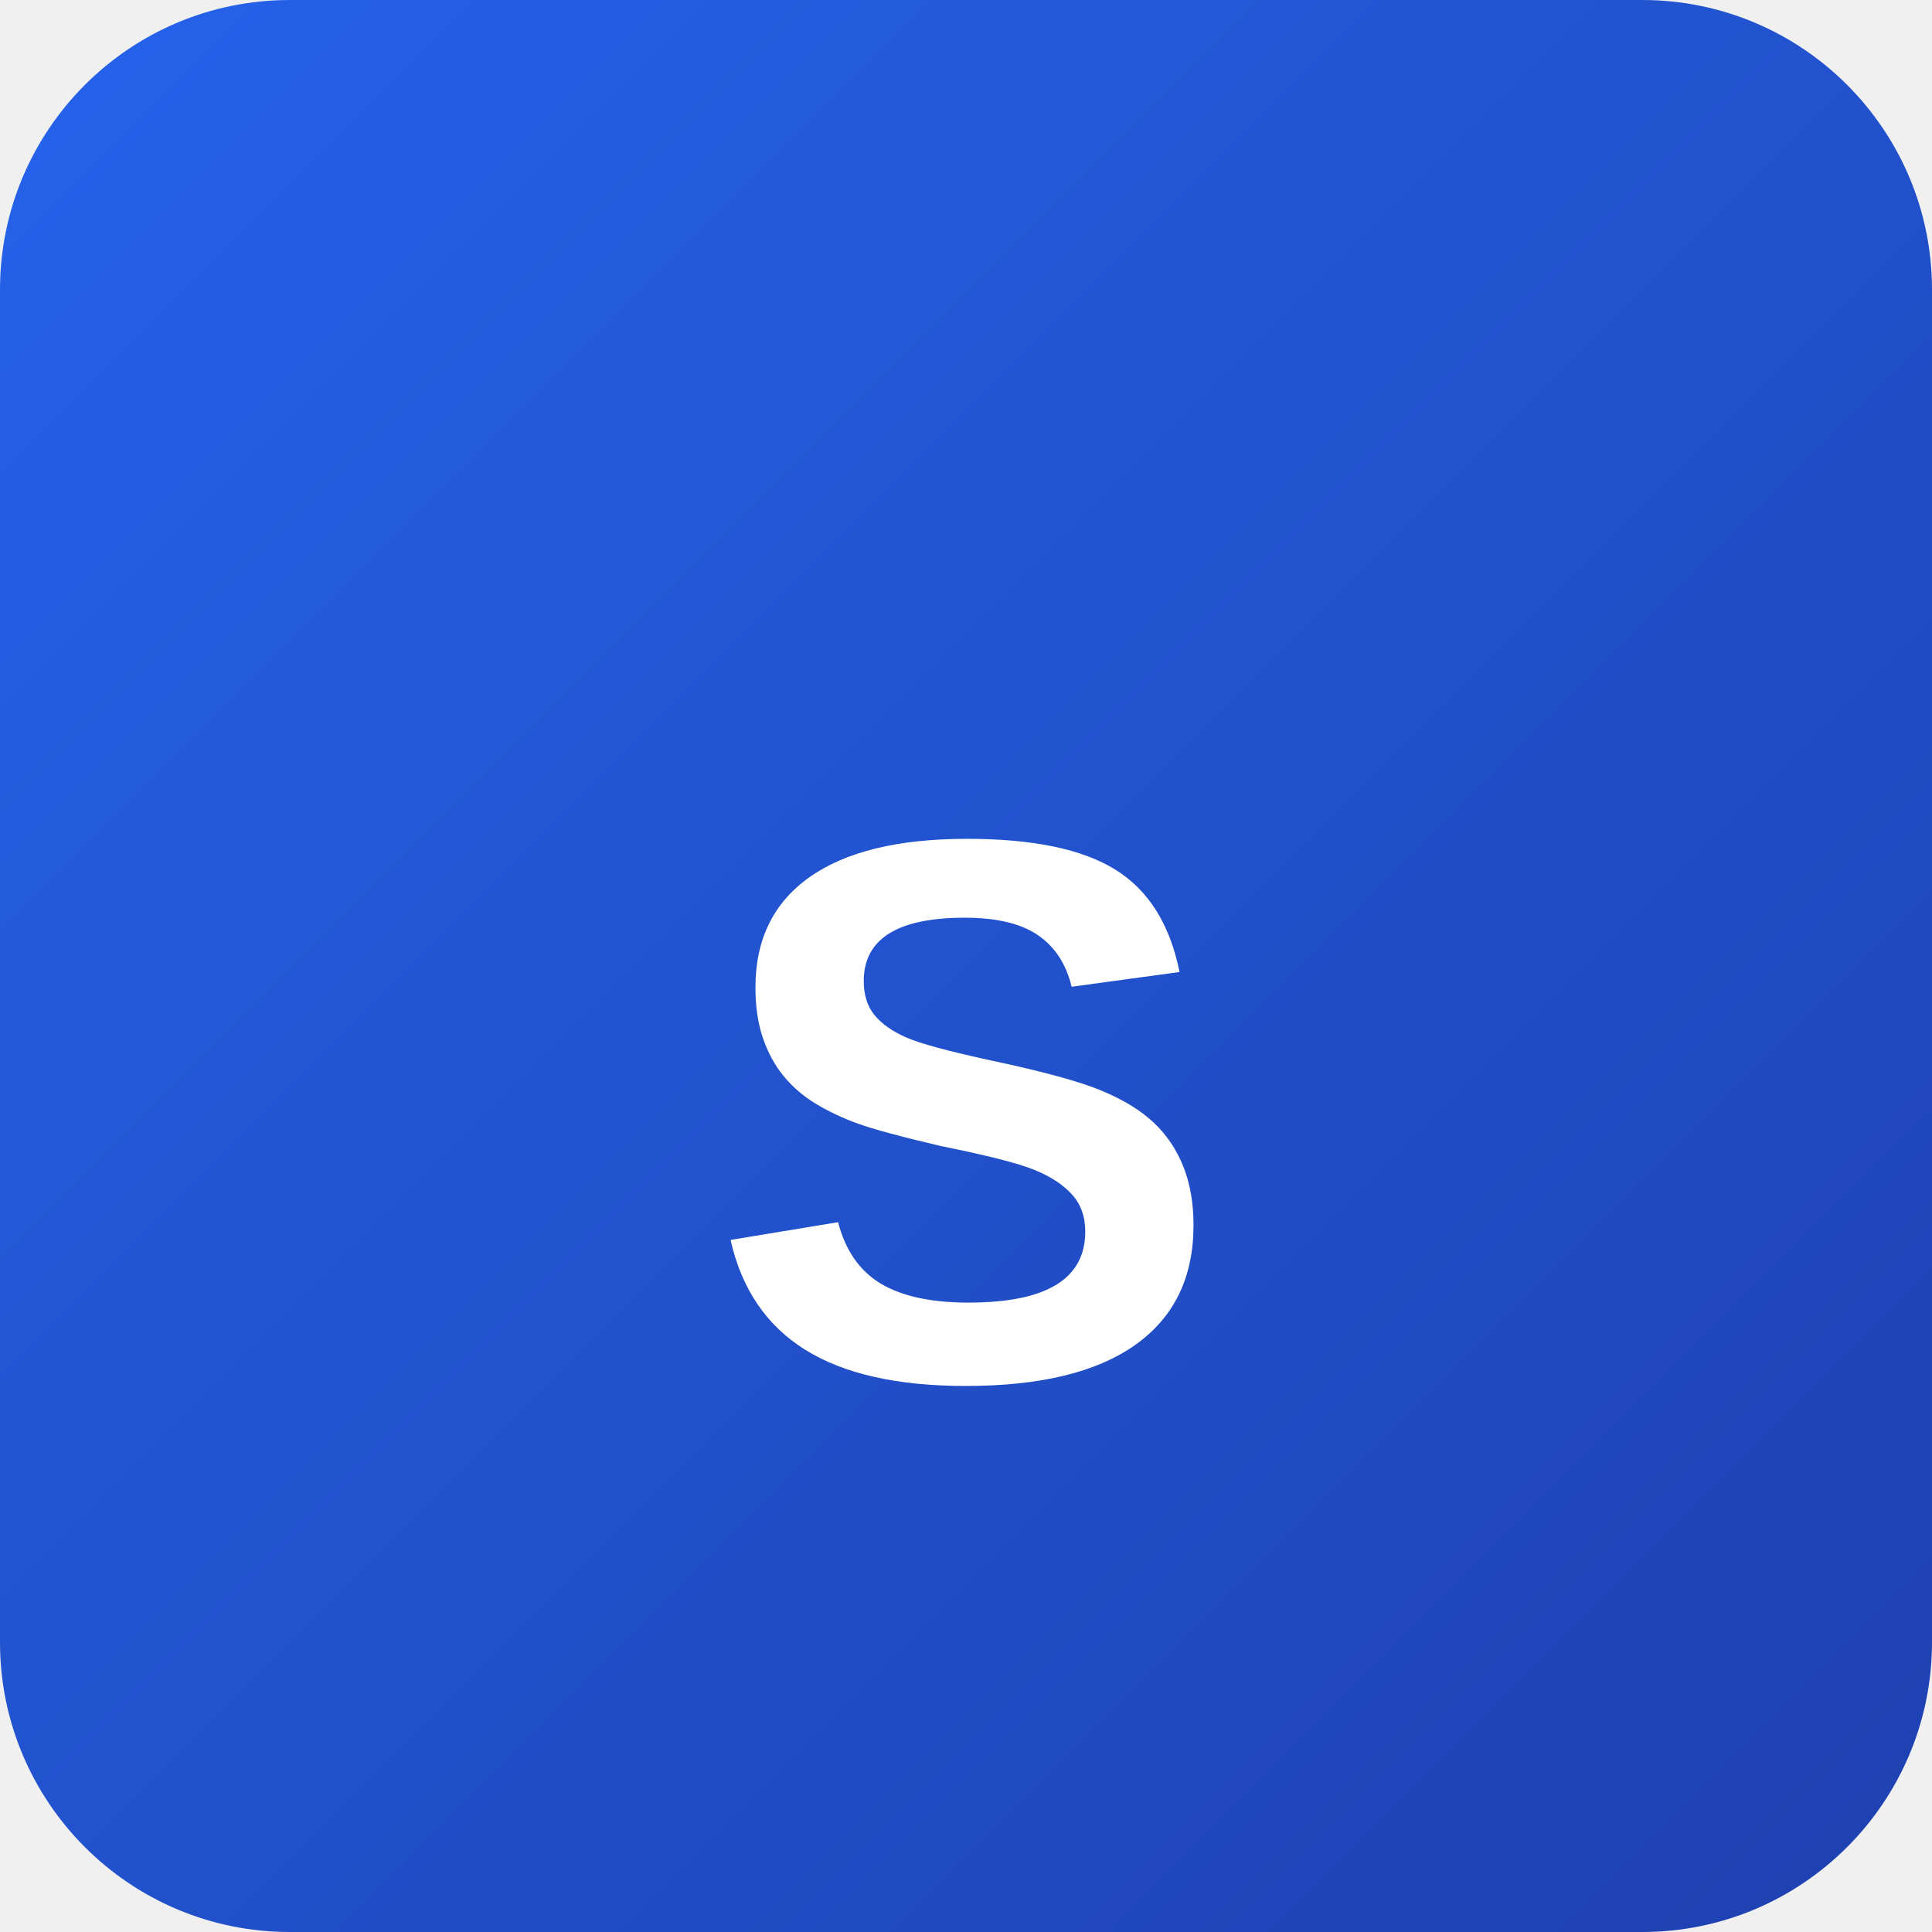
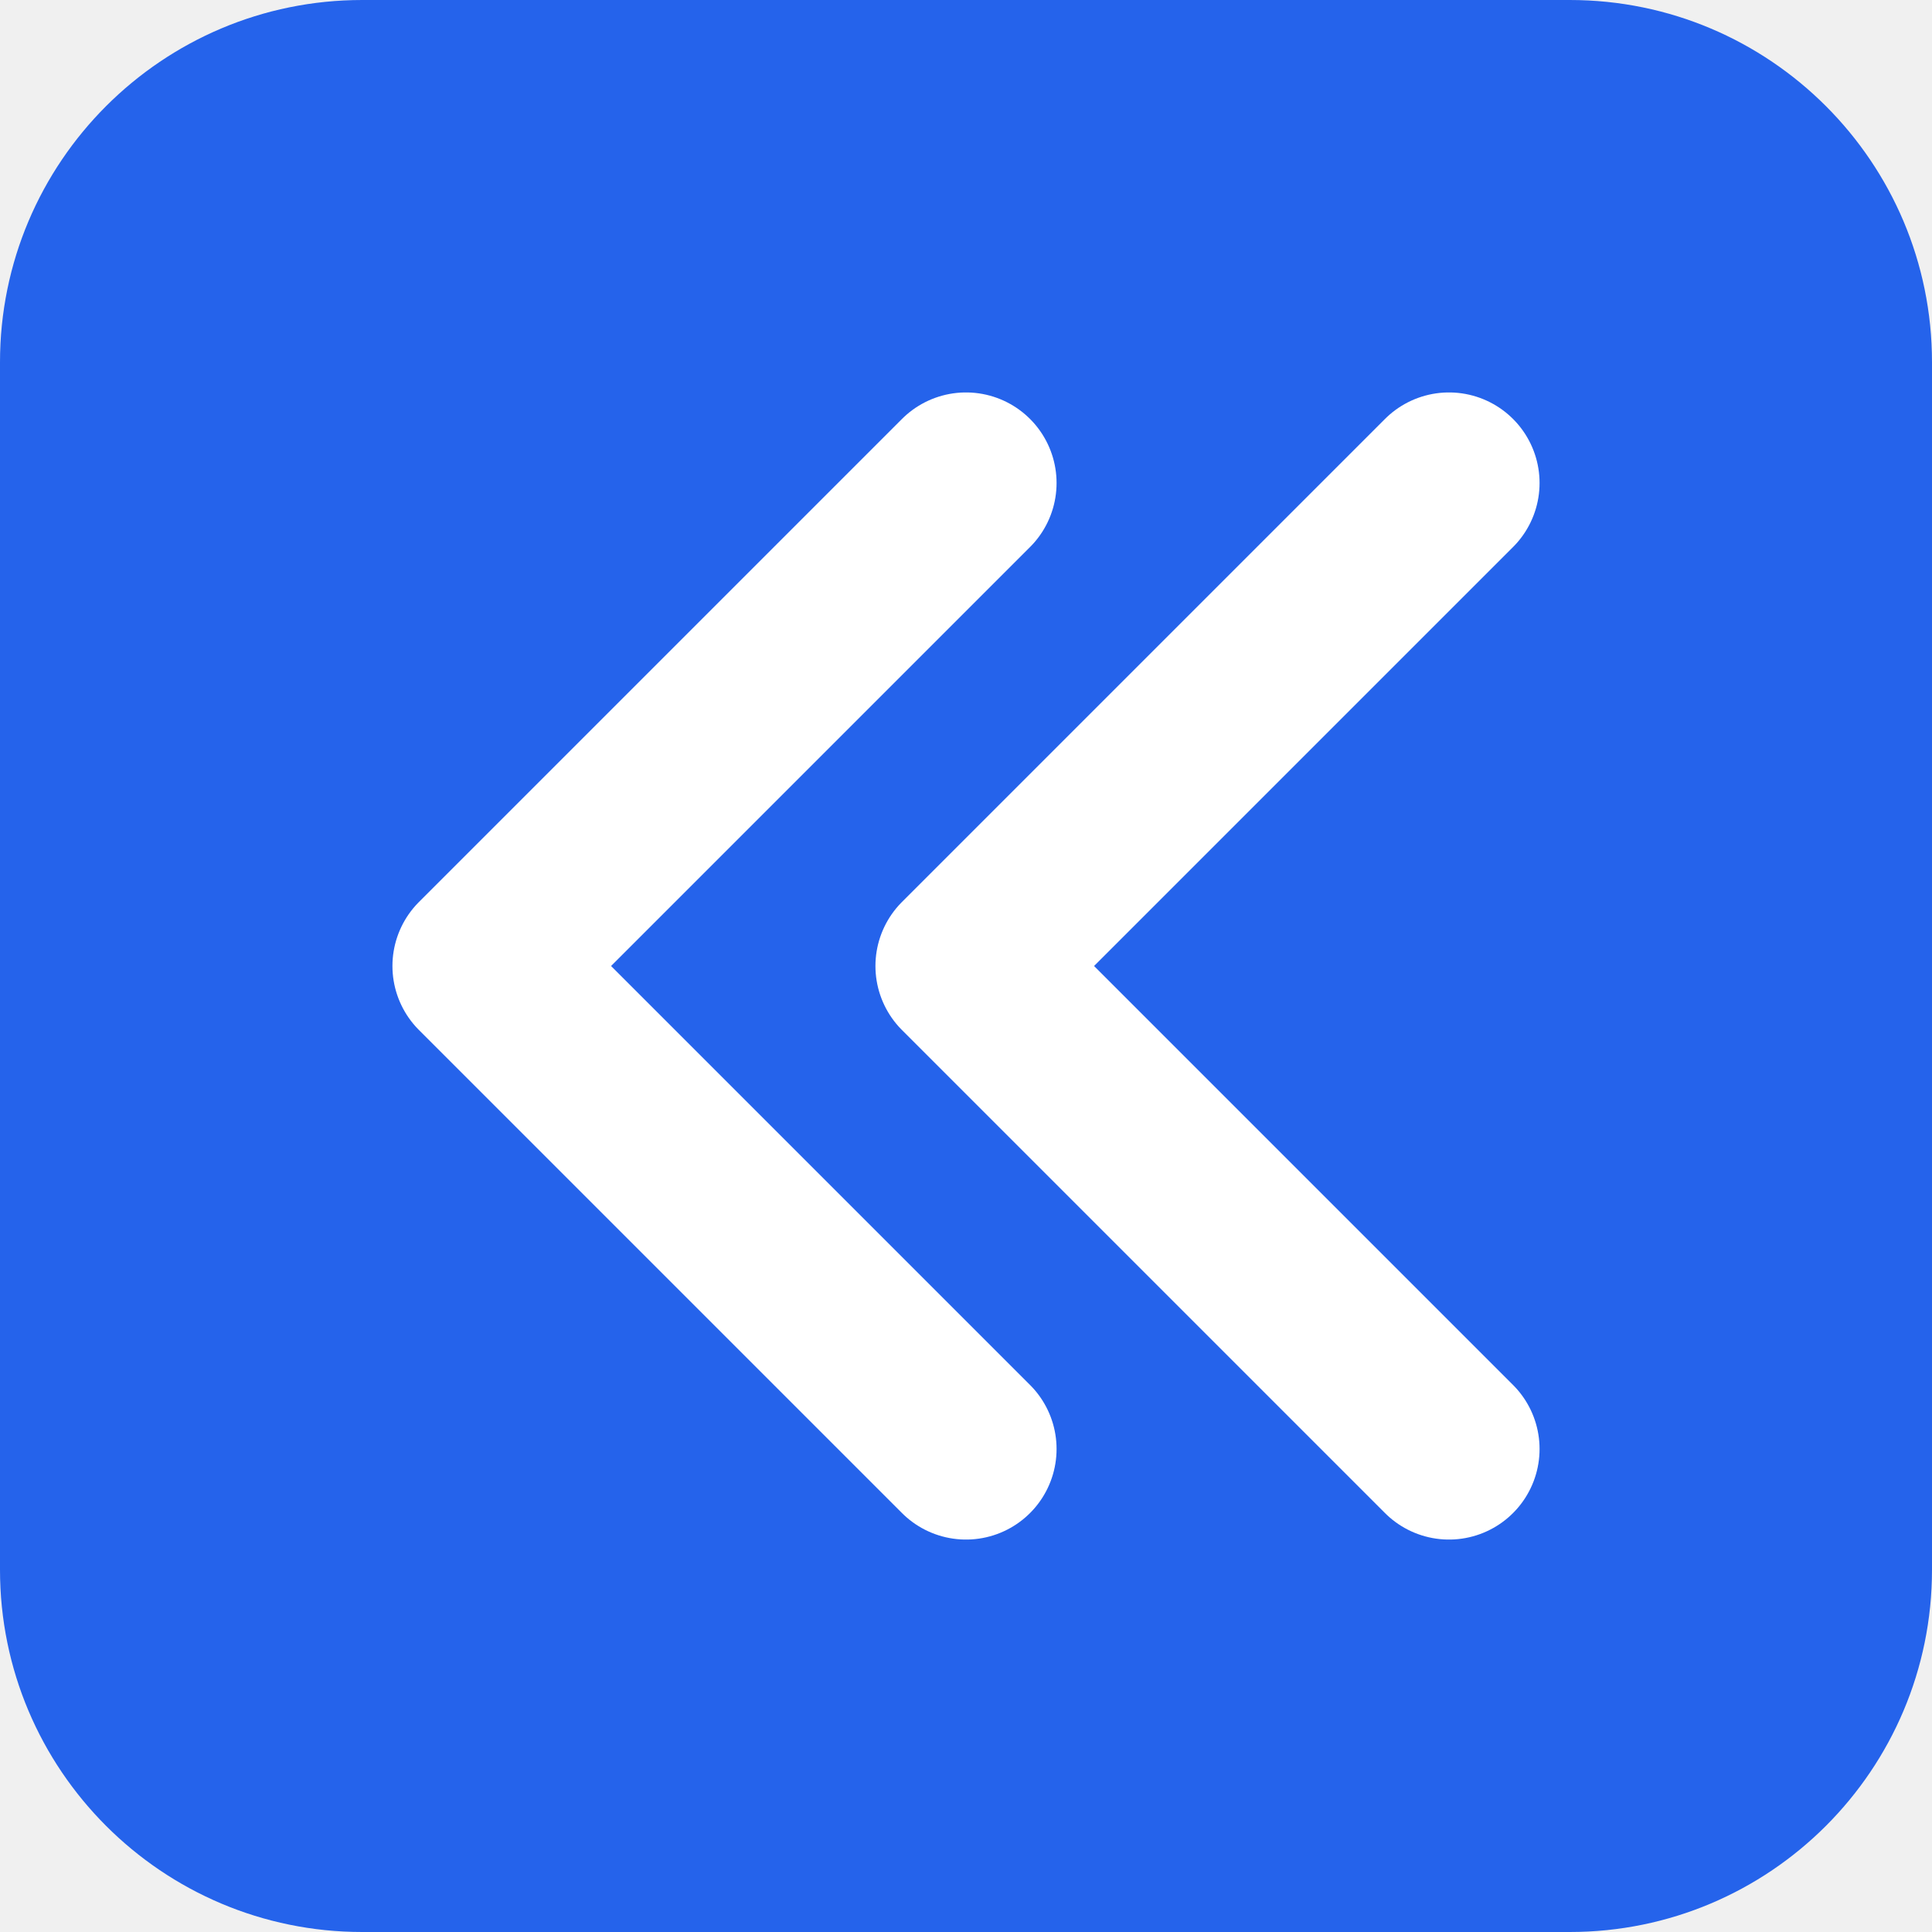
- <svg xmlns="http://www.w3.org/2000/svg" width="512" height="512" viewBox="0 0 512 512">
-   <defs>
-     <linearGradient id="grad512" x1="0%" y1="0%" x2="100%" y2="100%">
-       <stop offset="0%" style="stop-color:#2563eb;stop-opacity:1" />
-       <stop offset="100%" style="stop-color:#1e40af;stop-opacity:1" />
-     </linearGradient>
-   </defs>
-   <rect width="512" height="512" rx="76.8" fill="url(#grad512)" />
-   <text x="256" y="307.2" font-family="Arial, sans-serif" font-size="204.8" font-weight="bold" fill="white" text-anchor="middle" dominant-baseline="middle">S</text>
+ <svg xmlns="http://www.w3.org/2000/svg" width="64" height="64" viewBox="0 0 64 64" fill="none">
+   <rect width="64" height="64" rx="12" fill="#2563EB" />
+   <path d="M32 16L16 32L32 48" stroke="white" stroke-width="6" stroke-linecap="round" stroke-linejoin="round" />
+   <path d="M48 16L32 32L48 48" stroke="white" stroke-width="6" stroke-linecap="round" stroke-linejoin="round" />
</svg>
